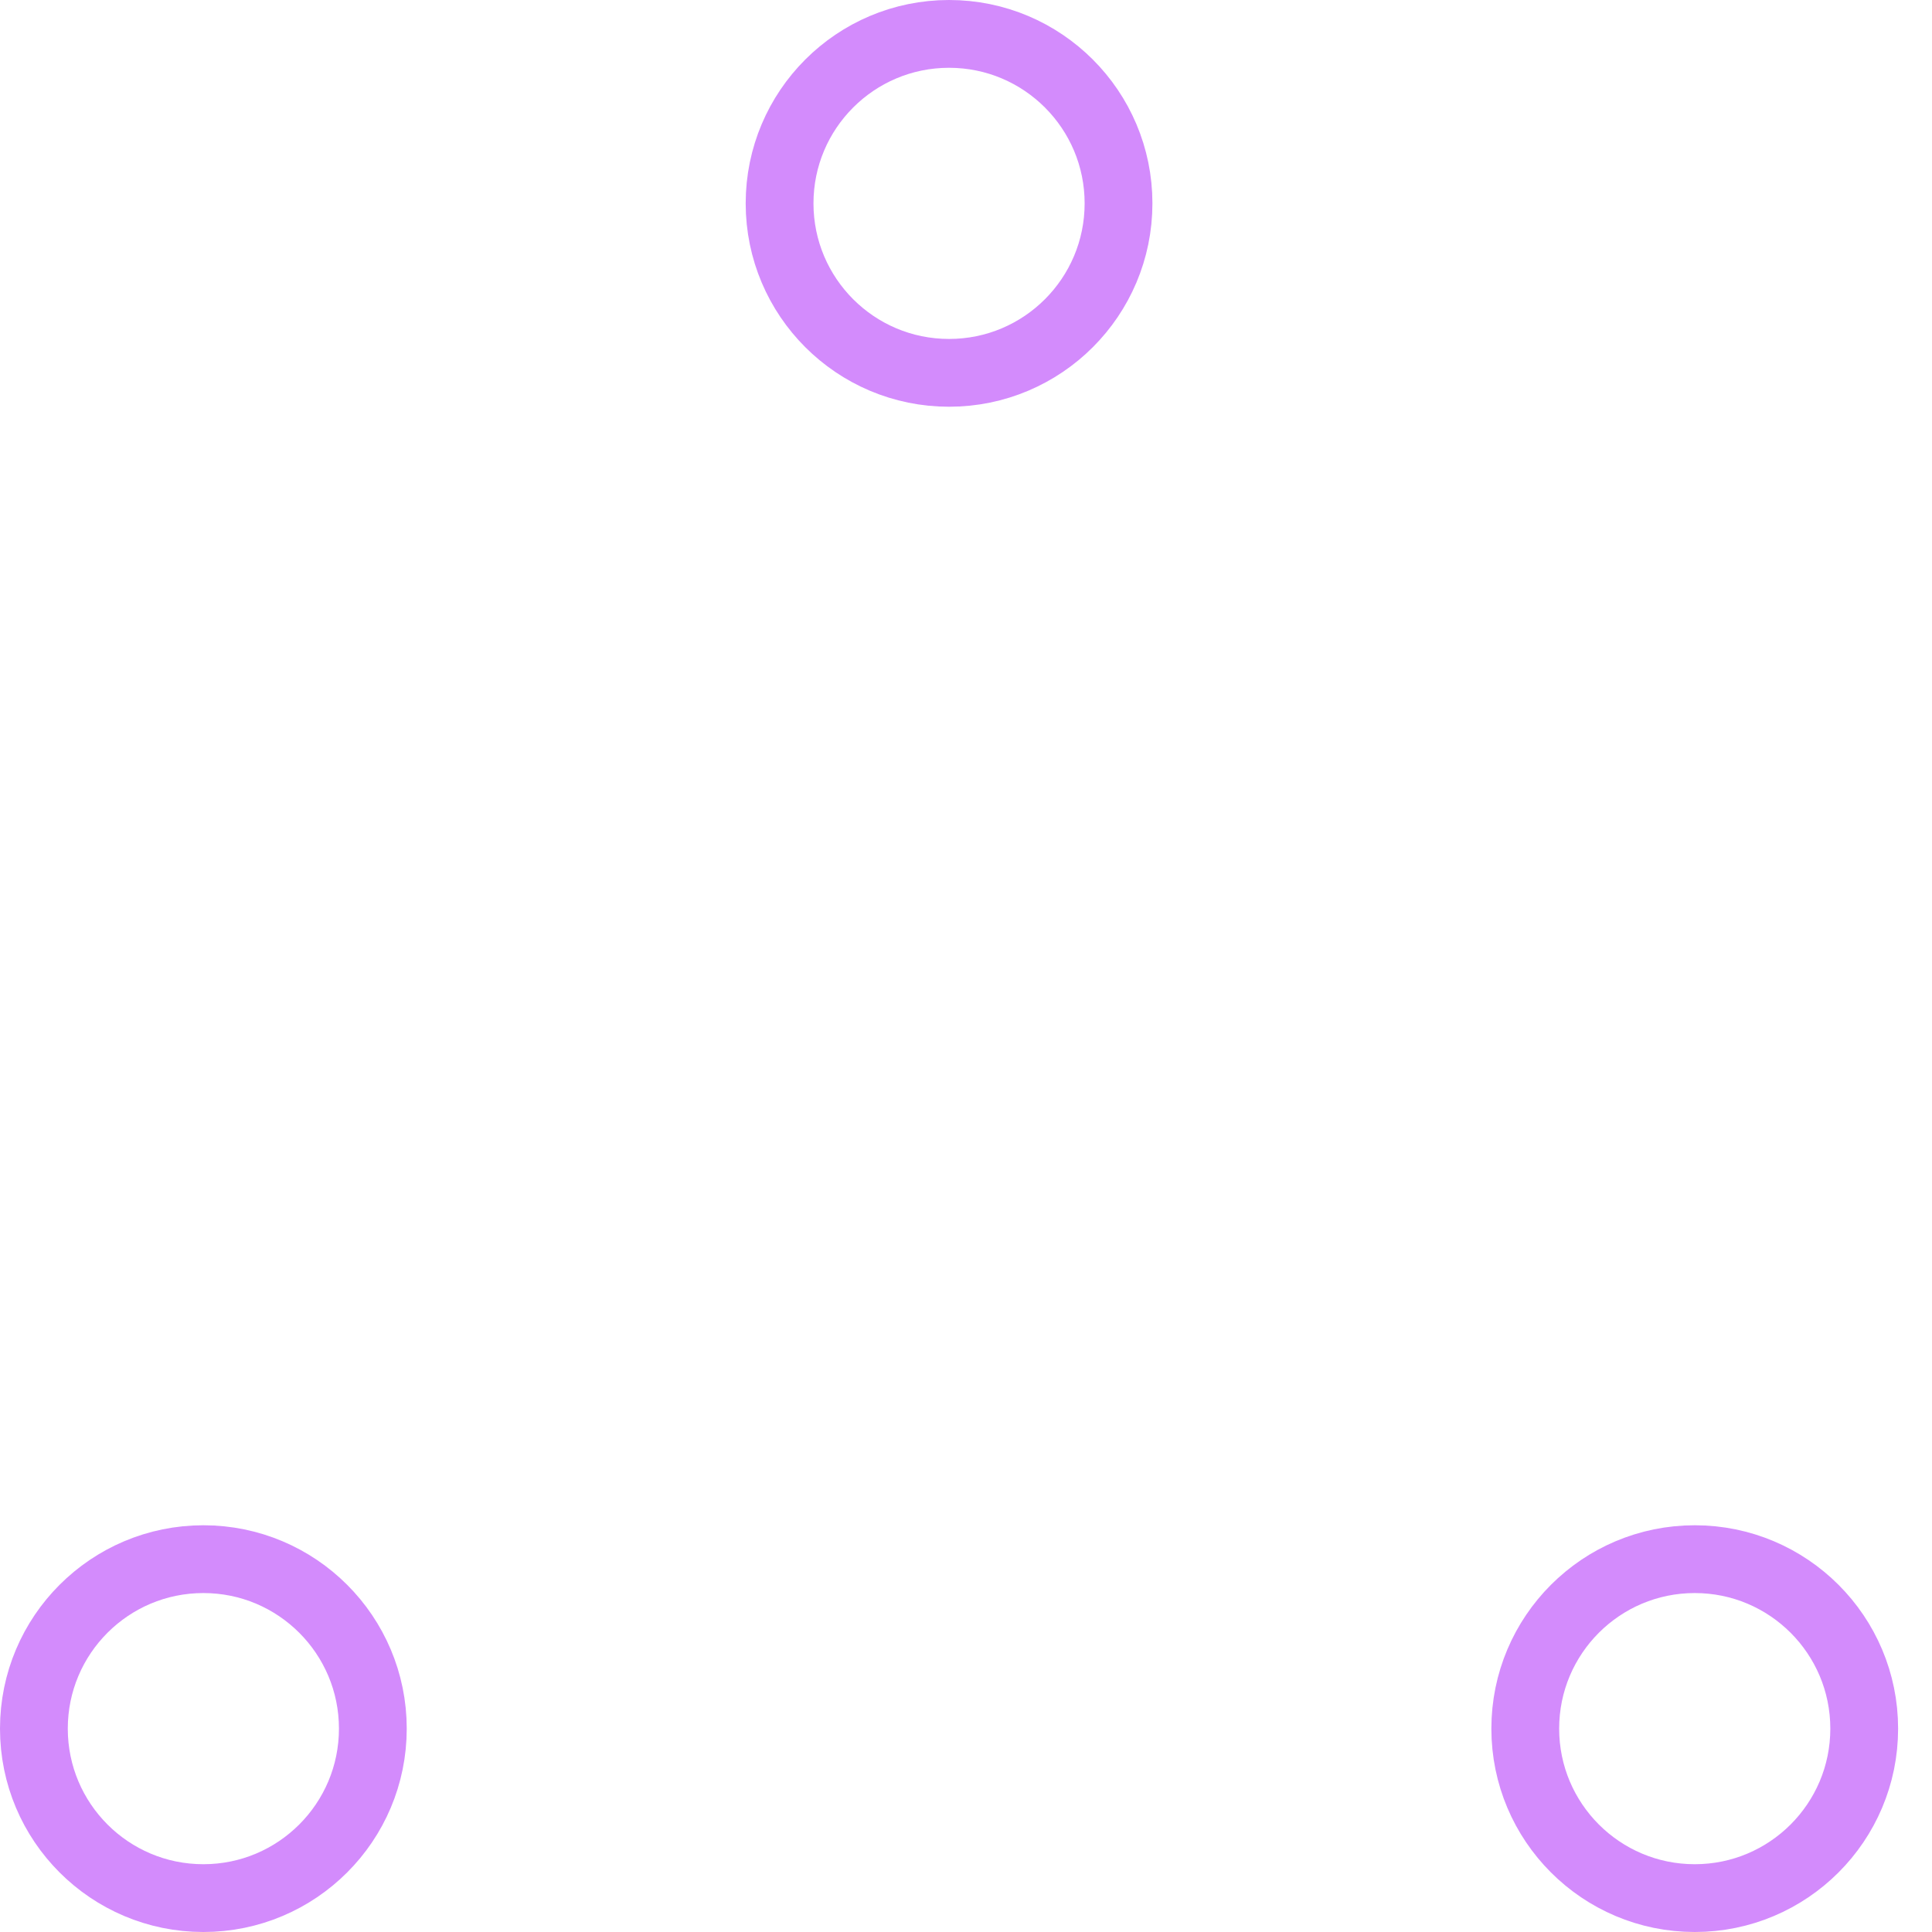
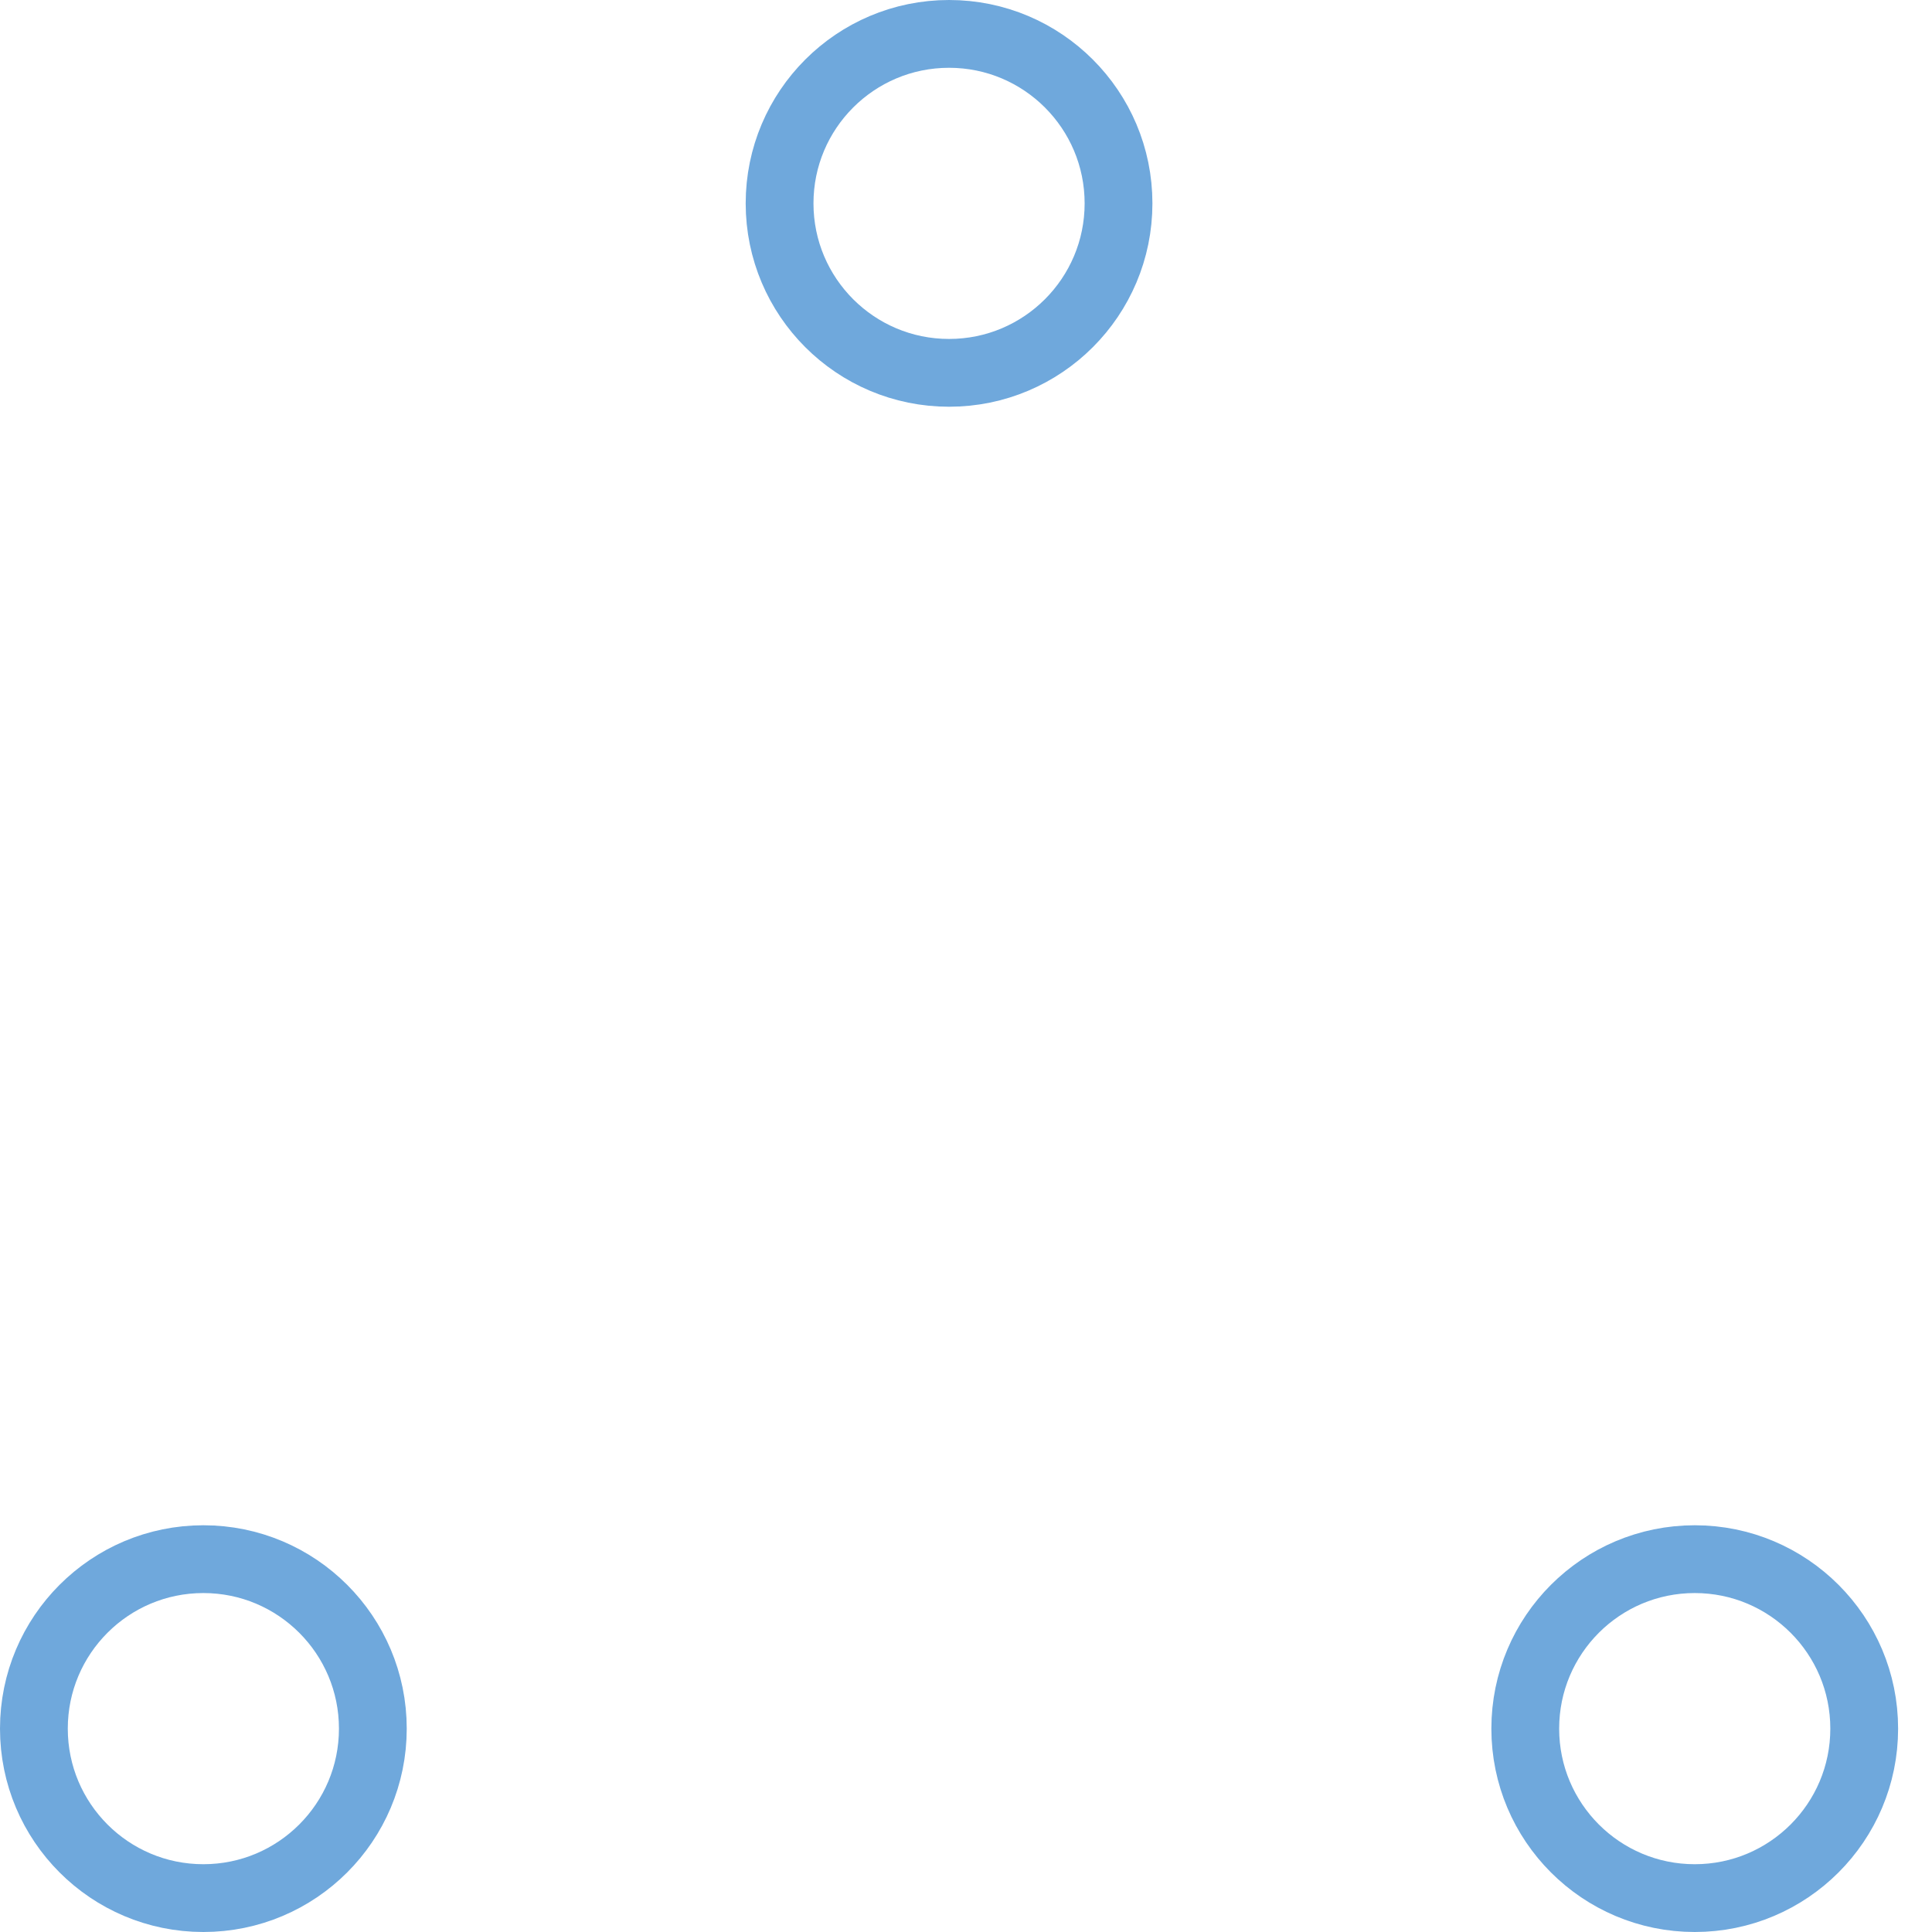
- <svg xmlns="http://www.w3.org/2000/svg" width="80" height="80" viewBox="0 0 57 57" stroke="#d38bfc">
+ <svg xmlns="http://www.w3.org/2000/svg" width="80" height="80" viewBox="0 0 57 57" stroke="#6fa8dc">
  <g fill="none" fill-rule="evenodd">
    <g transform="translate(1 1)" stroke-width="2">
      <circle cx="5" cy="50" r="5">
        <animate attributeName="cy" begin="0s" dur="2.2s" values="50;5;50;50" calcMode="linear" repeatCount="indefinite" />
        <animate attributeName="cx" begin="0s" dur="2.2s" values="5;27;49;5" calcMode="linear" repeatCount="indefinite" />
      </circle>
      <circle cx="27" cy="5" r="5">
        <animate attributeName="cy" begin="0s" dur="2.2s" from="5" to="5" values="5;50;50;5" calcMode="linear" repeatCount="indefinite" />
        <animate attributeName="cx" begin="0s" dur="2.2s" from="27" to="27" values="27;49;5;27" calcMode="linear" repeatCount="indefinite" />
      </circle>
      <circle cx="49" cy="50" r="5">
        <animate attributeName="cy" begin="0s" dur="2.2s" values="50;50;5;50" calcMode="linear" repeatCount="indefinite" />
        <animate attributeName="cx" from="49" to="49" begin="0s" dur="2.2s" values="49;5;27;49" calcMode="linear" repeatCount="indefinite" />
      </circle>
    </g>
  </g>
</svg>
